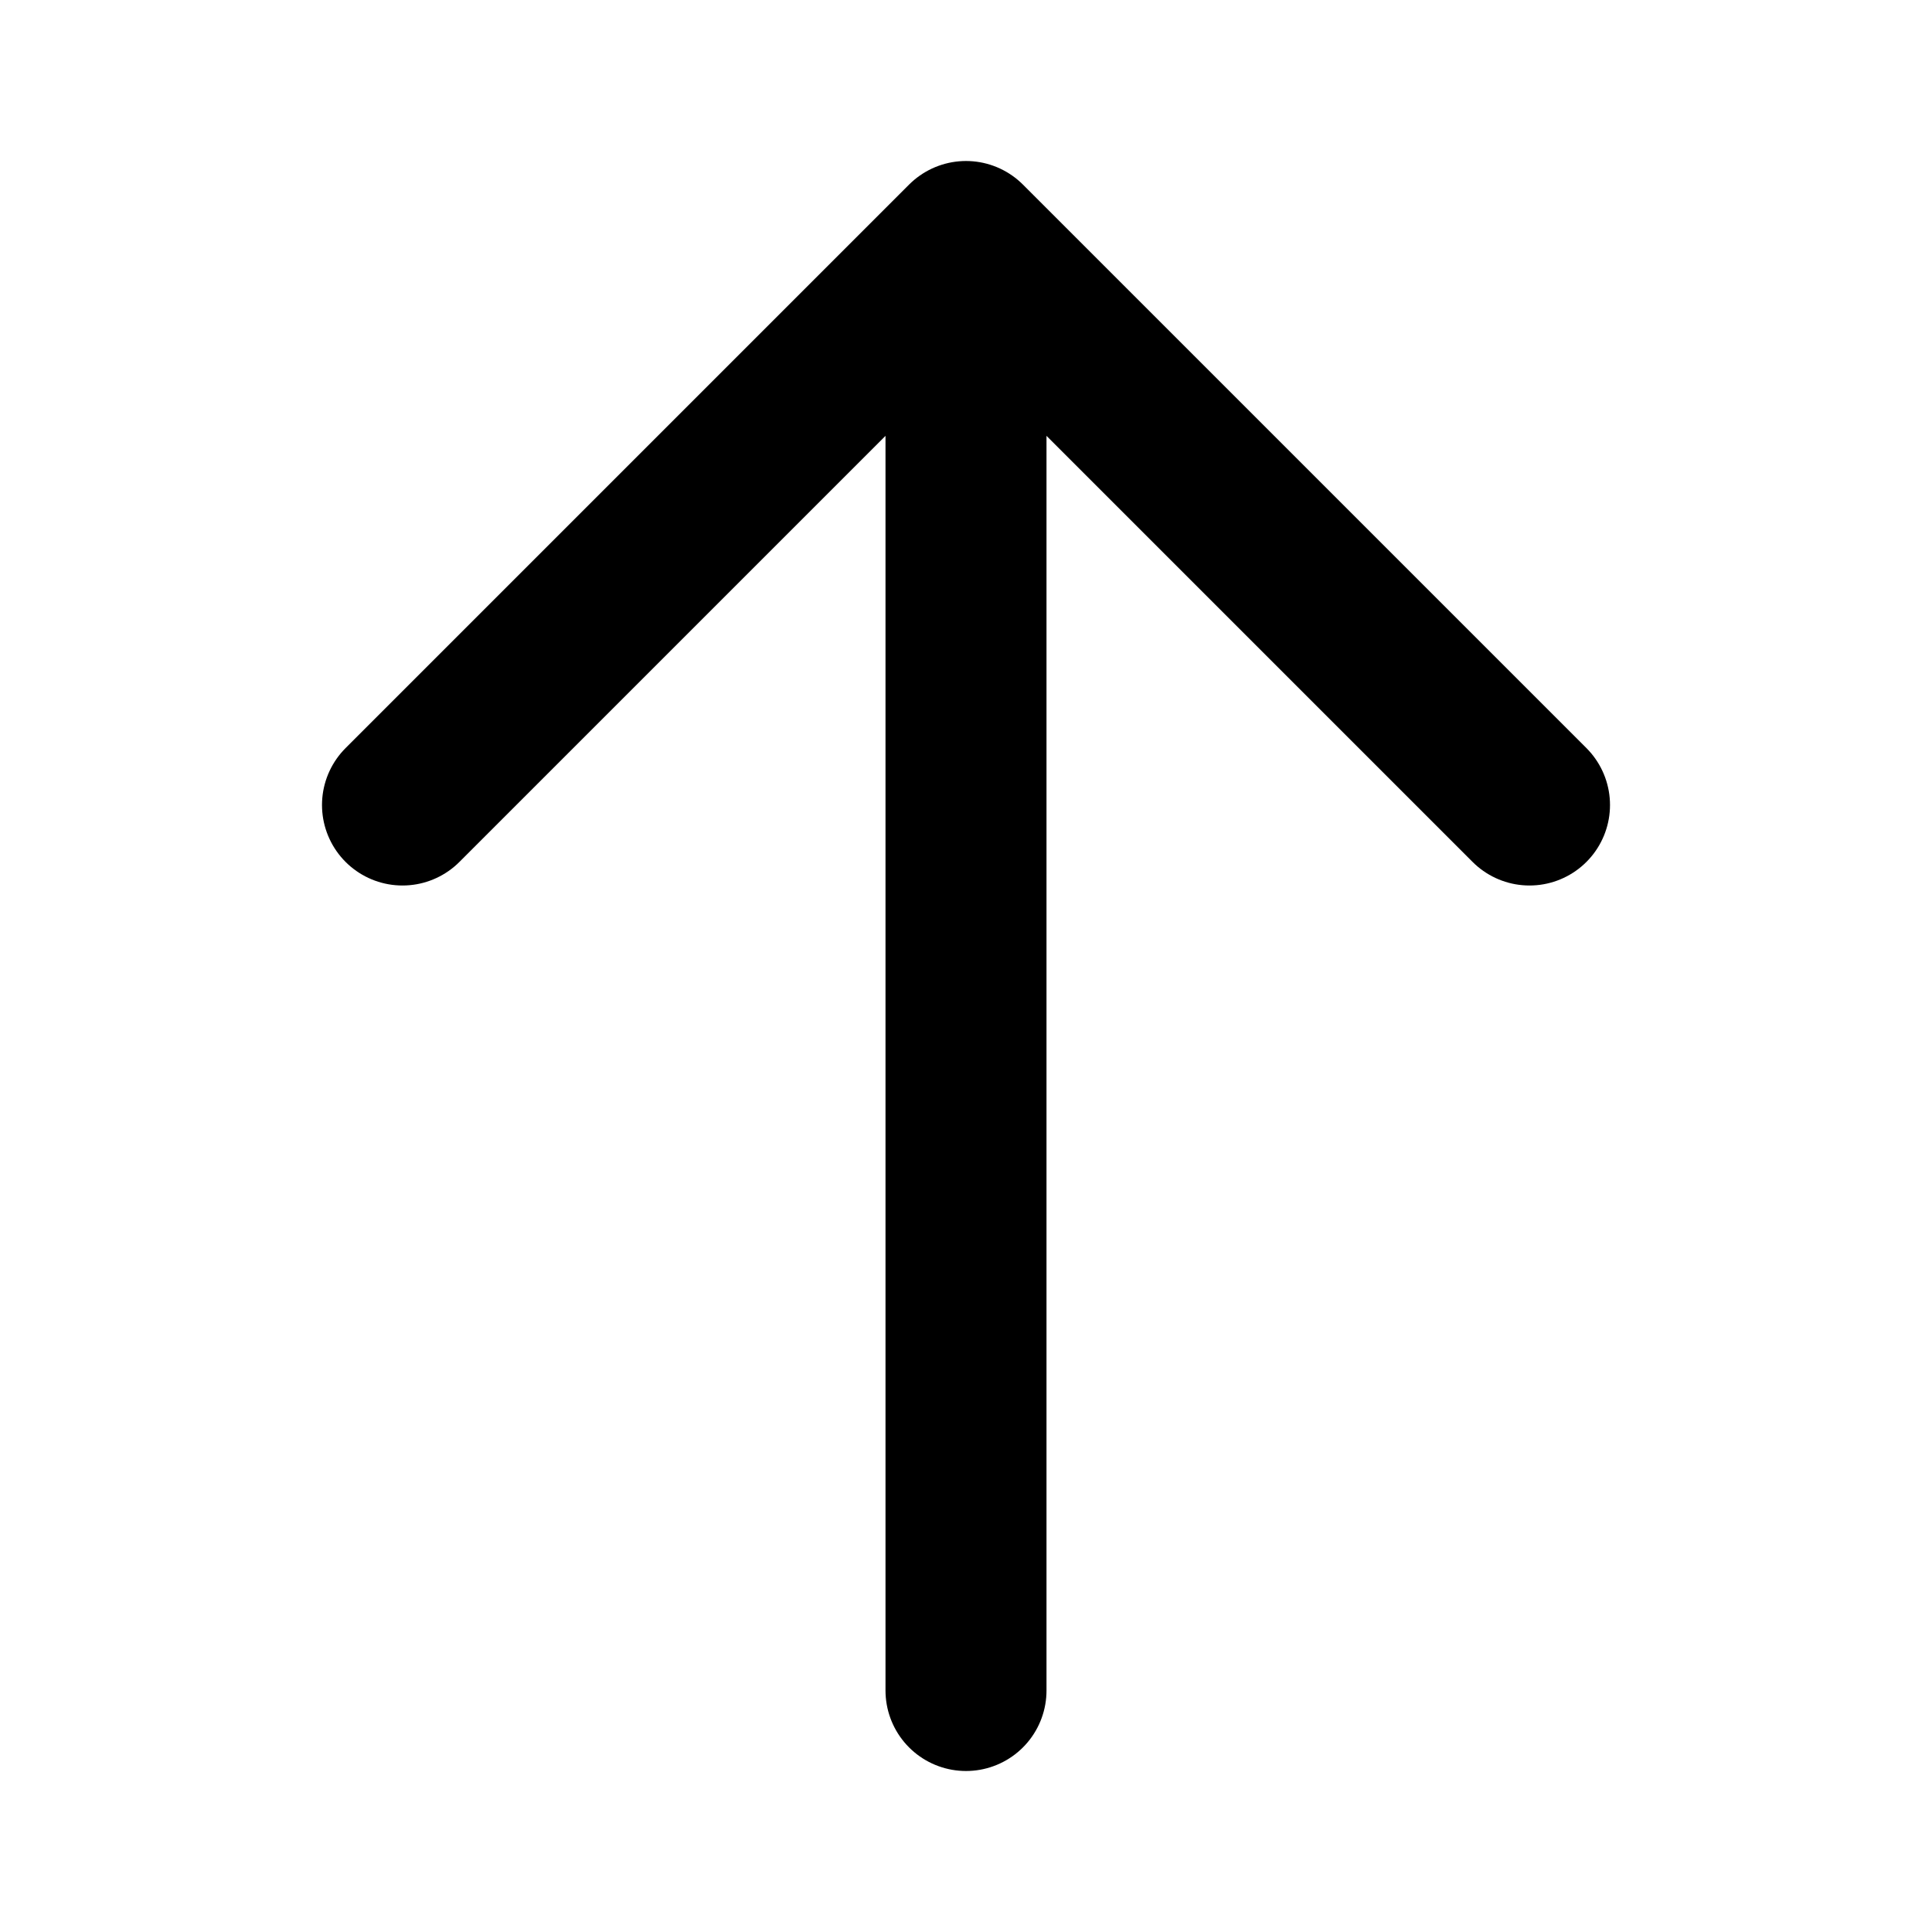
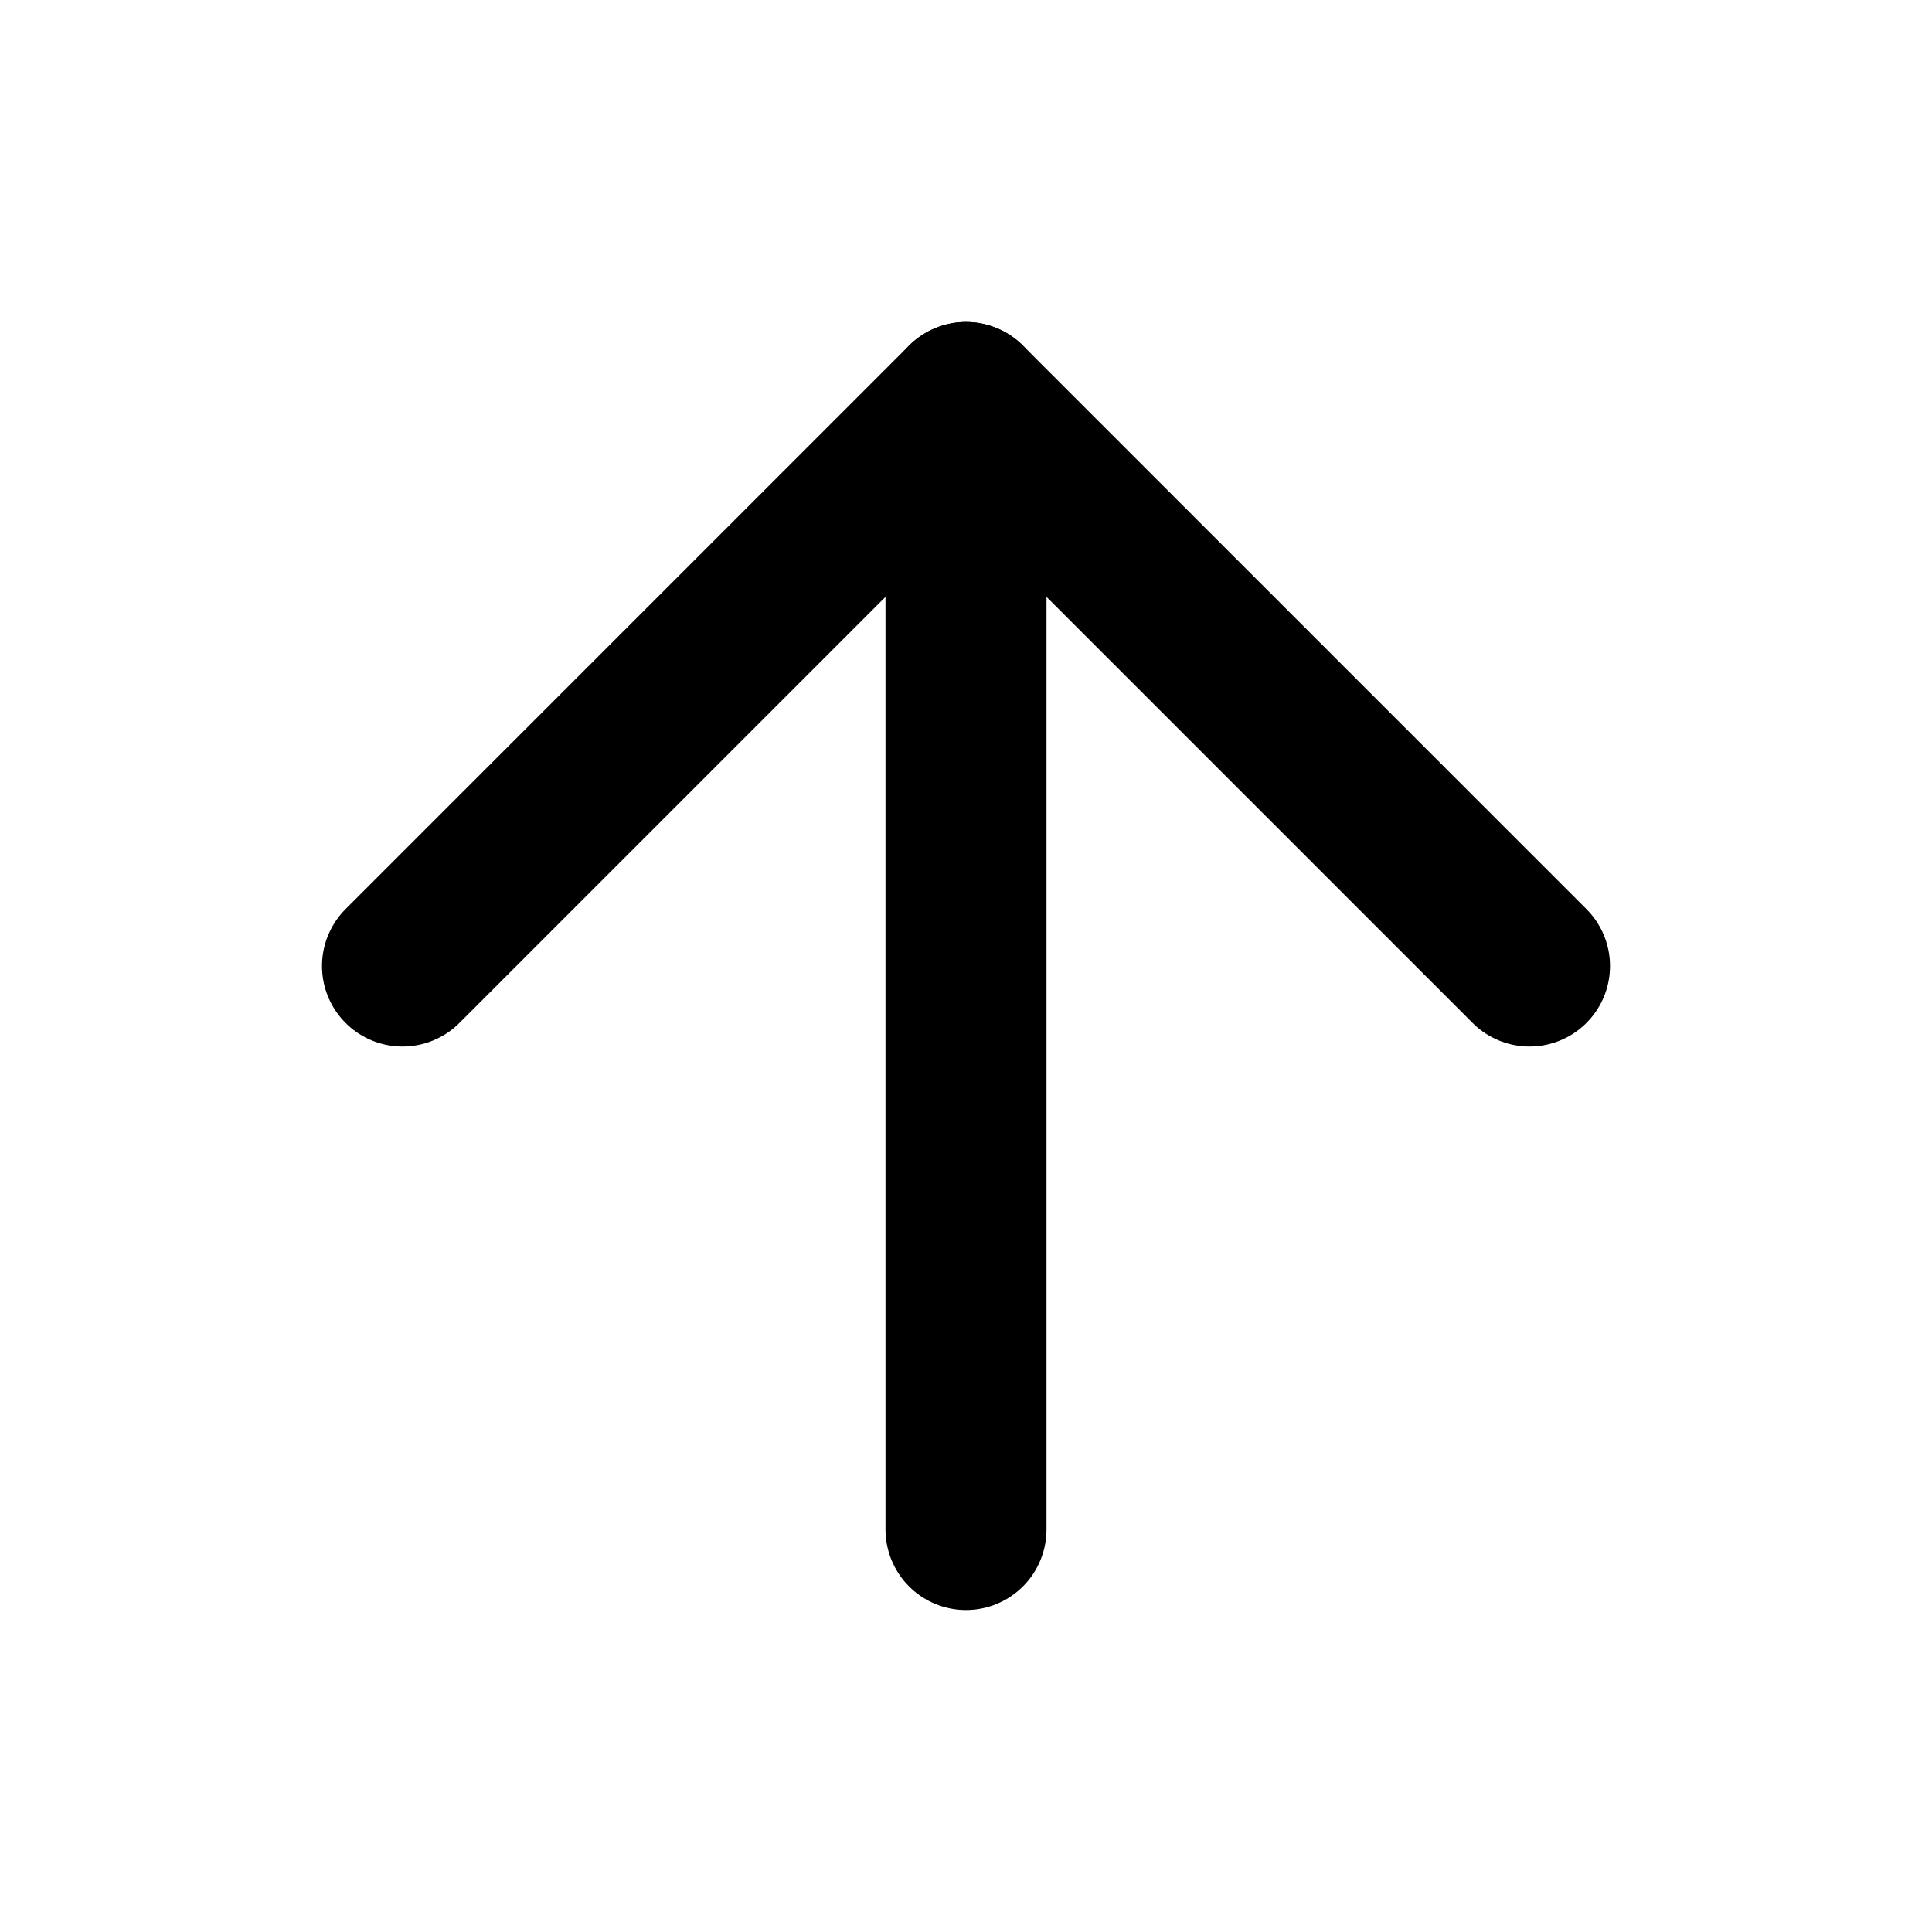
- <svg xmlns="http://www.w3.org/2000/svg" class="h-6 w-6" fill="none" viewBox="0 0 24 24" stroke="currentColor">
-   <path stroke-linecap="round" stroke-linejoin="round" stroke-width="2" d="M5 10l7-7m0 0l7 7m-7-7v18" />
+ <svg xmlns="http://www.w3.org/2000/svg" width="24" height="24" viewBox="0 0 24 24" fill="none" stroke="currentColor" stroke-width="2" stroke-linecap="round" stroke-linejoin="round">
+   <path d="m5 12 7-7 7 7" />
+   <path d="M12 19V5" />
</svg>
